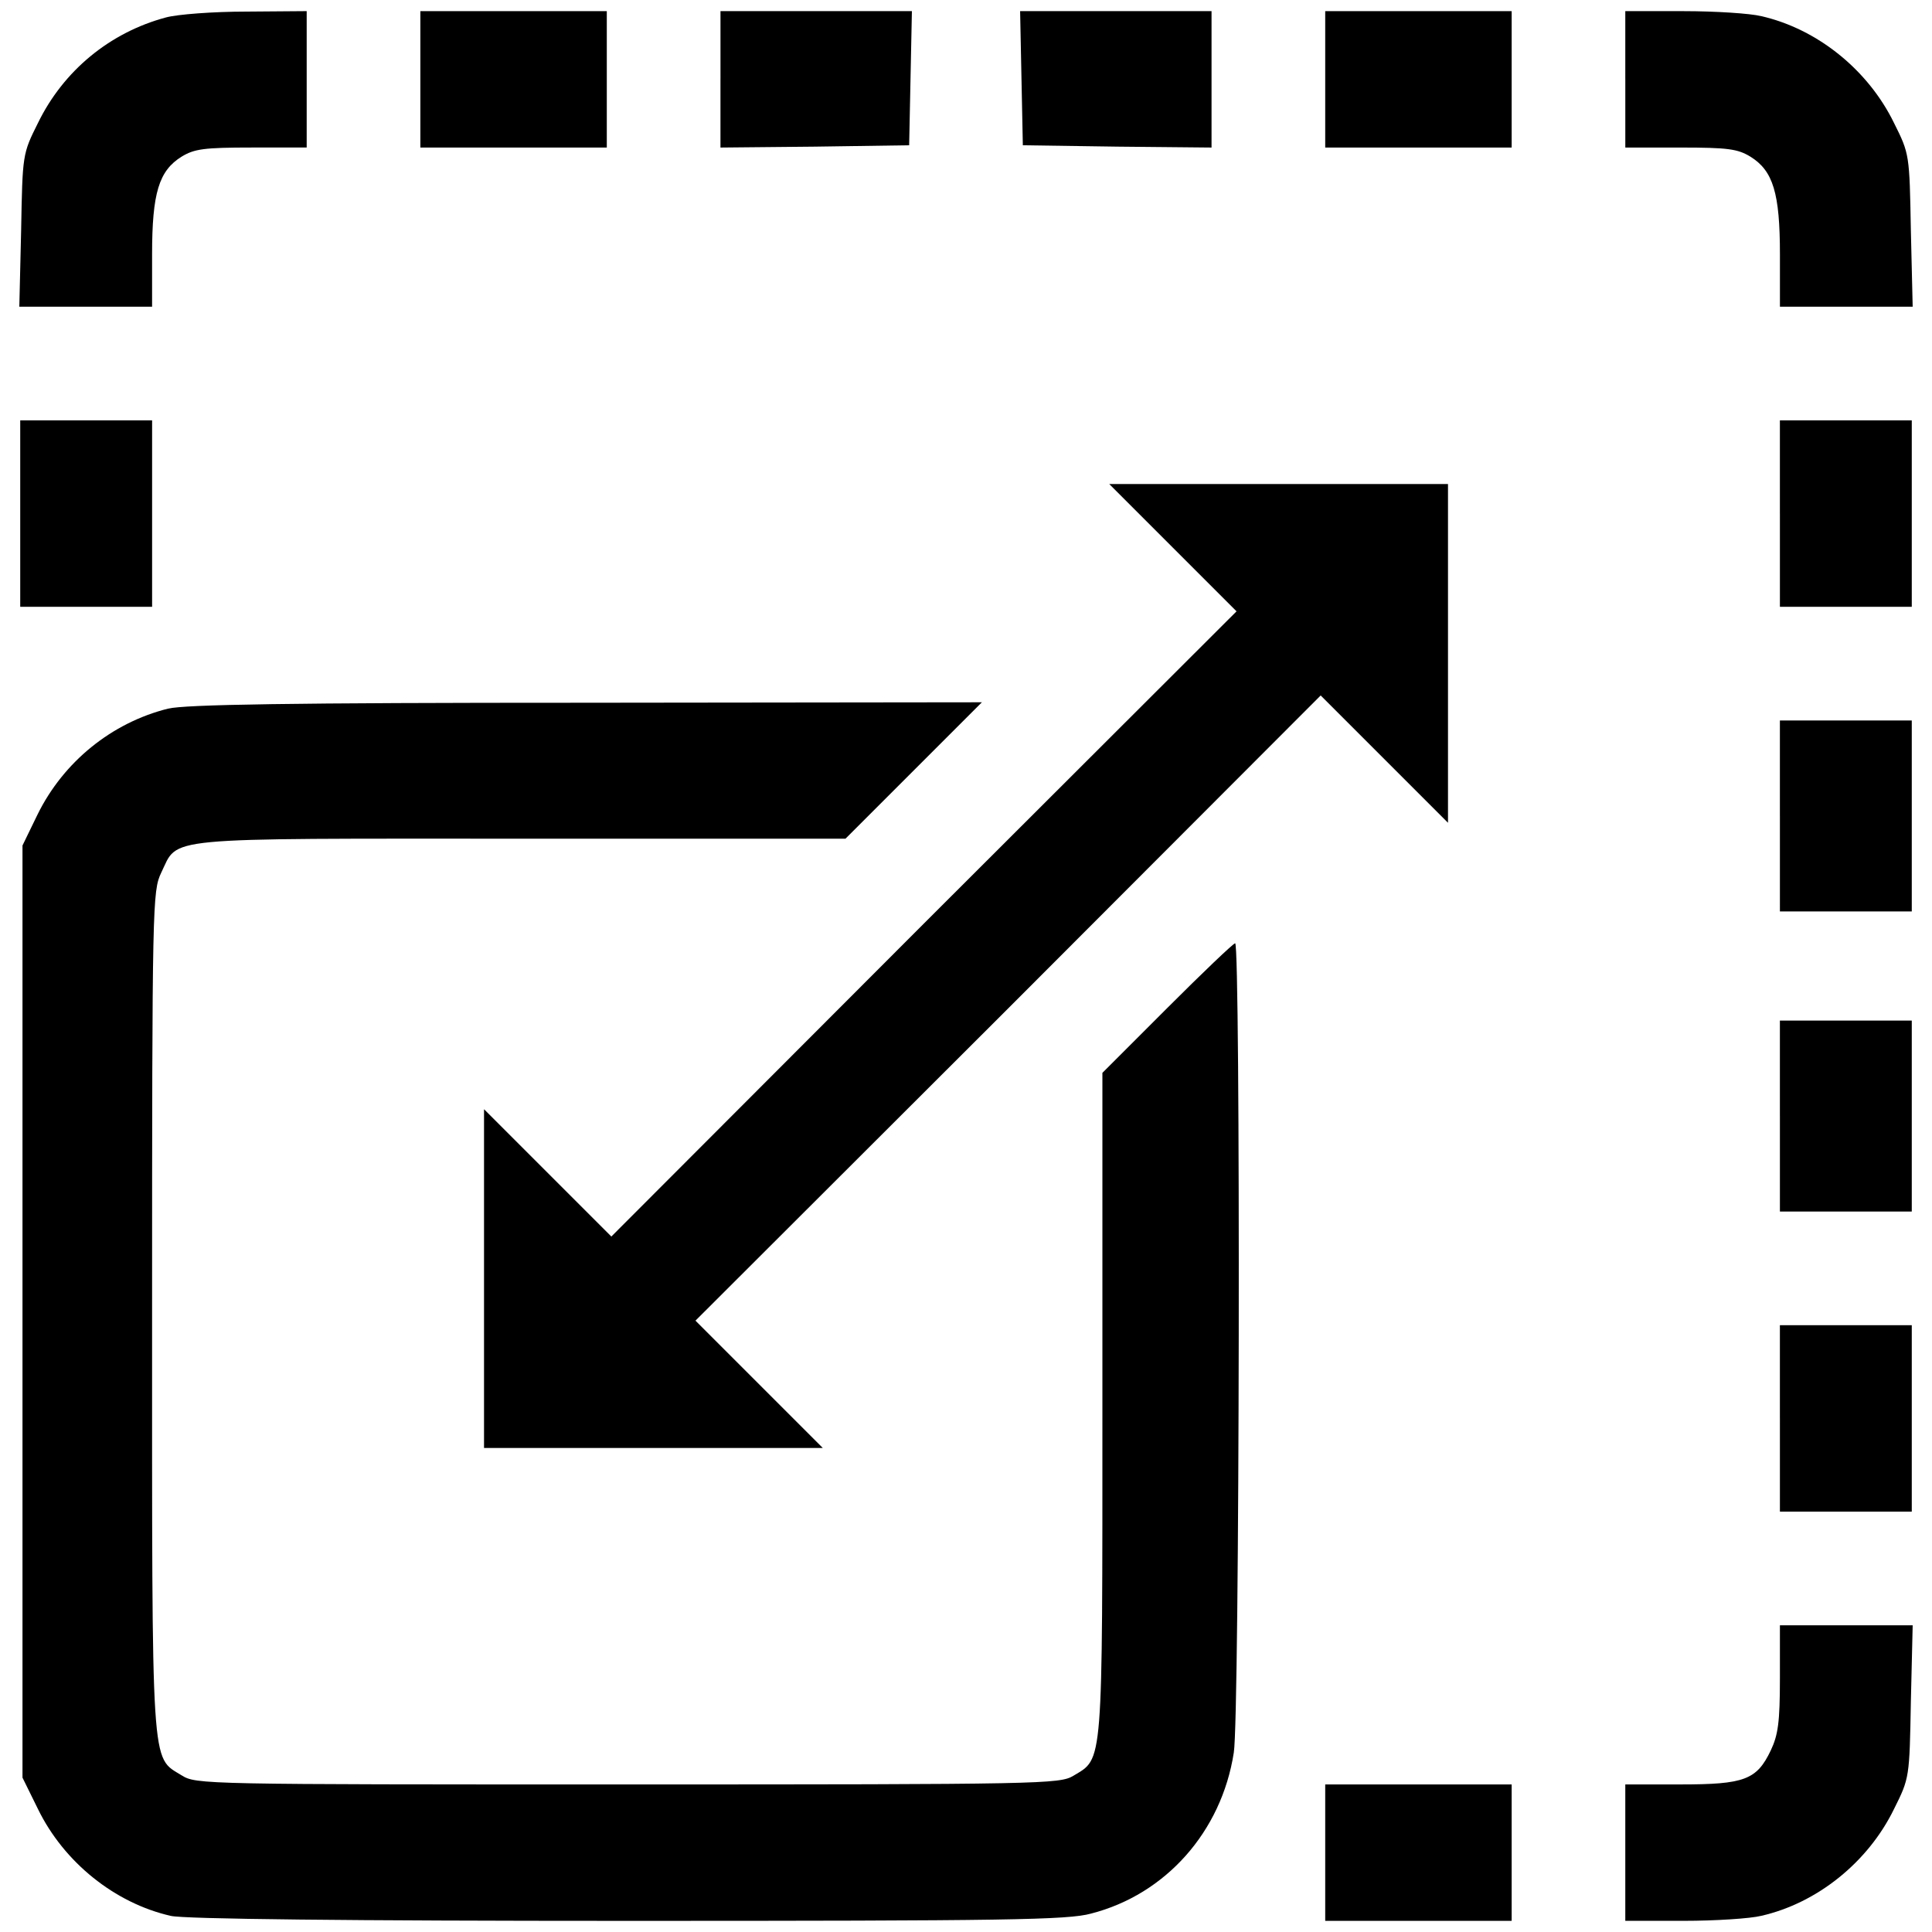
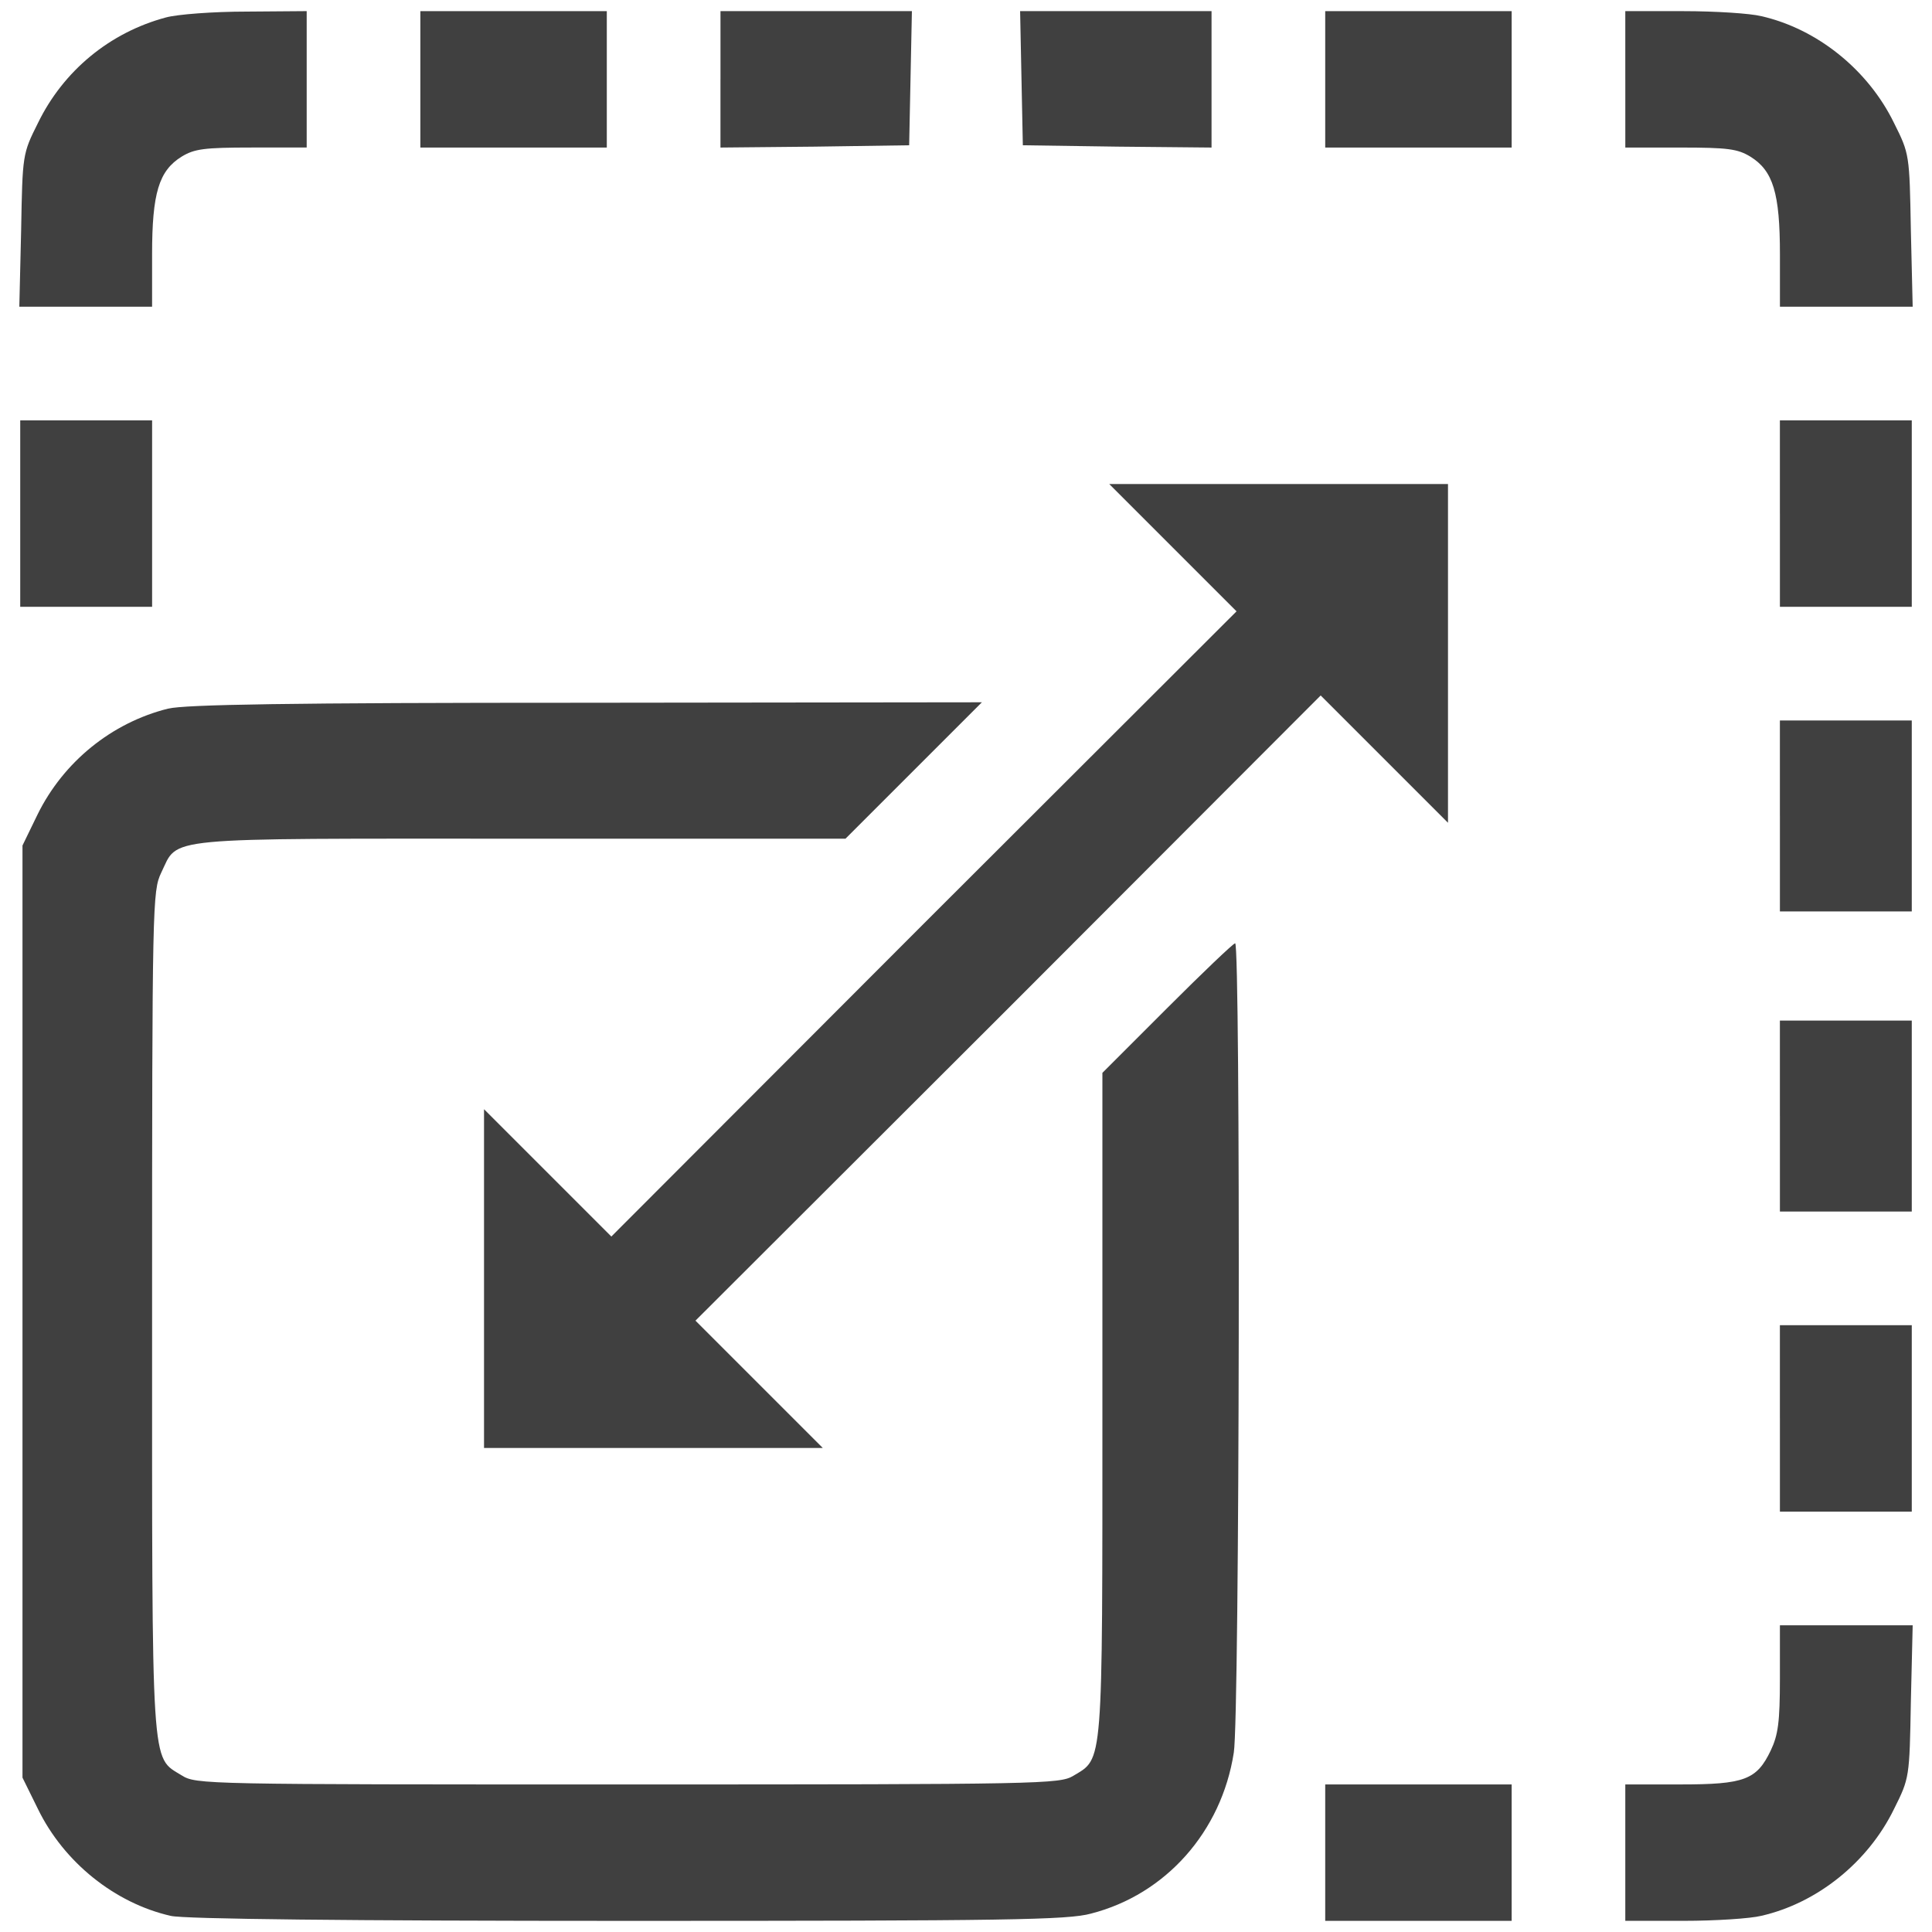
- <svg xmlns="http://www.w3.org/2000/svg" version="1.1" x="0px" y="0px" viewBox="0 0 1000 1000" enable-background="new 0 0 1000 1000" xml:space="preserve">
-   <g>
-     <g transform="translate(0,511) scale(0.1,-0.1)">
-       <path d="M857.8,5019.4c-289.5-77.7-529.5-275.4-661.3-546c-80-160-80-162.4-87.1-555.4l-9.4-395.4h343.6h343.6v270.7c0,317.7,35.3,433,153,506c65.9,40,115.3,47.1,362.4,47.1h284.8v353v353l-310.7-2.4C1105,5050,916.7,5035.9,857.8,5019.4z" />
-       <path d="M2175.8,4699.3v-353h482.5h482.5v353v353h-482.5h-482.5V4699.3z" />
-       <path d="M3729.1,4699.3v-353l489.5,4.7l487.2,7.1l7.1,348.3l7.1,346h-496.6h-494.2V4699.3z" />
-       <path d="M5287.1,4706.4l7.1-348.3l489.5-7.1l487.2-4.7v353v353h-494.2h-496.6L5287.1,4706.4z" />
-       <path d="M6859.3,4699.3v-353h482.5h482.5v353v353h-482.5h-482.5V4699.3z" />
-       <path d="M8412.6,4699.3v-353h284.8c247.1,0,296.6-7.1,362.5-47.1c117.7-73,153-188.3,153-506v-270.7h343.6H9900l-9.4,395.4c-7.1,393-7.1,395.4-87.1,555.4c-134.1,275.4-397.7,487.2-687.2,553.1c-56.5,14.1-237.7,25.9-402.5,25.9h-301.3V4699.3z" />
-       <path d="M104.7,2451.7v-482.5H446h341.3v482.5v482.5H446H104.7V2451.7z" />
-       <path d="M9212.8,2451.7v-482.5H9554h341.3v482.5v482.5H9554h-341.3V2451.7z" />
-       <path d="M6070.8,2275.2l329.5-329.5L4781.1,328.9L3164.3-1290.3l-329.5,329.5l-329.5,329.5v-877.9v-875.5h875.5h877.9l-329.5,329.5l-329.5,329.5L5218.9-108.9l1616.9,1619.2l329.5-329.5l329.5-329.5v877.9v875.5h-875.5h-877.9L6070.8,2275.2z" />
-       <path d="M869.6,1442.1c-291.8-73-541.3-275.4-675.5-548.4l-77.7-160v-2412.3V-4091l80-162.4c134.2-275.4,397.7-487.2,687.2-553.1c65.9-16.5,927.3-25.9,2362.9-25.9c1969.9,0,2280.5,4.7,2400.6,37.7c386,98.8,675.5,423.6,739,833.1c30.6,178.9,35.3,4189.2,7.1,4189.2c-9.4,0-167.1-150.6-353-336.5l-334.2-334.2v-1715.7c0-1896.9,4.7-1828.7-150.6-1922.8c-70.6-42.4-162.4-44.7-2306.4-44.7c-2198.2,0-2233.5,0-2308.8,47.1c-160,98.9-153-2.3-153,2405.3c0,2113.4,2.4,2172.3,47.1,2266.4c91.8,188.3-25.9,176.5,1864,176.5h1678l353,353l353,353l-2047.5-2.4C1488.6,1472.7,959,1463.3,869.6,1442.1z" />
-       <path d="M9212.8,886.7V392.4H9554h341.3v494.2v494.2H9554h-341.3V886.7z" />
-       <path d="M9212.8-666.7v-494.2H9554h341.3v494.2v494.2H9554h-341.3V-666.7z" />
-       <path d="M9212.8-2231.7v-482.5H9554h341.3v482.5v482.5H9554h-341.3V-2231.7z" />
-       <path d="M9212.8-3577.9c0-225.9-9.4-291.8-47.1-371.8c-72.9-153-136.5-176.5-468.4-176.5h-284.8v-353v-353h301.3c164.7,0,346,11.8,402.5,25.9c289.5,65.9,553.1,277.7,687.2,553.1c80,160.1,80,162.4,87.1,555.4l9.4,395.4h-343.6h-343.6V-3577.9z" />
-       <path d="M6859.3-4479.3v-353h482.5h482.5v353v353h-482.5h-482.5V-4479.3z" />
+ <svg xmlns="http://www.w3.org/2000/svg" version="1.1" x="0px" y="0px" viewBox="0 0 1000 1000" enable-background="new 0 0 1000 1000" xml:space="preserve" id="svg38">
+   <defs id="defs42" />
+   <g id="g36" style="fill:#404040;fill-opacity:1">
+     <g transform="translate(0,511) scale(0.1,-0.1)" id="g34" style="fill:#404040;fill-opacity:1">
+       <path d="M857.8,5019.4c-289.5-77.7-529.5-275.4-661.3-546c-80-160-80-162.4-87.1-555.4l-9.4-395.4h343.6h343.6v270.7c0,317.7,35.3,433,153,506c65.9,40,115.3,47.1,362.4,47.1h284.8v353v353l-310.7-2.4C1105,5050,916.7,5035.9,857.8,5019.4z" id="path4" style="fill:#404040;fill-opacity:1" />
+       <path d="M2175.8,4699.3v-353h482.5h482.5v353v353h-482.5h-482.5V4699.3z" id="path6" style="fill:#404040;fill-opacity:1" />
+       <path d="M3729.1,4699.3v-353l489.5,4.7l487.2,7.1l7.1,348.3l7.1,346h-496.6h-494.2V4699.3z" id="path8" style="fill:#404040;fill-opacity:1" />
+       <path d="M5287.1,4706.4l7.1-348.3l489.5-7.1l487.2-4.7v353v353h-494.2h-496.6L5287.1,4706.4z" id="path10" style="fill:#404040;fill-opacity:1" />
+       <path d="M6859.3,4699.3v-353h482.5h482.5v353v353h-482.5h-482.5V4699.3z" id="path12" style="fill:#404040;fill-opacity:1" />
+       <path d="M8412.6,4699.3v-353h284.8c247.1,0,296.6-7.1,362.5-47.1c117.7-73,153-188.3,153-506v-270.7h343.6H9900l-9.4,395.4c-7.1,393-7.1,395.4-87.1,555.4c-134.1,275.4-397.7,487.2-687.2,553.1c-56.5,14.1-237.7,25.9-402.5,25.9h-301.3V4699.3z" id="path14" style="fill:#404040;fill-opacity:1" />
+       <path d="M104.7,2451.7v-482.5H446h341.3v482.5v482.5H446H104.7V2451.7z" id="path16" style="fill:#404040;fill-opacity:1" />
+       <path d="M9212.8,2451.7v-482.5H9554h341.3v482.5v482.5H9554h-341.3V2451.7z" id="path18" style="fill:#404040;fill-opacity:1" />
+       <path d="M6070.8,2275.2l329.5-329.5L4781.1,328.9L3164.3-1290.3l-329.5,329.5l-329.5,329.5v-877.9v-875.5h875.5h877.9l-329.5,329.5l-329.5,329.5L5218.9-108.9l1616.9,1619.2l329.5-329.5l329.5-329.5v877.9v875.5h-875.5h-877.9L6070.8,2275.2z" id="path20" style="fill:#404040;fill-opacity:1" />
+       <path d="M869.6,1442.1c-291.8-73-541.3-275.4-675.5-548.4l-77.7-160v-2412.3V-4091l80-162.4c134.2-275.4,397.7-487.2,687.2-553.1c65.9-16.5,927.3-25.9,2362.9-25.9c1969.9,0,2280.5,4.7,2400.6,37.7c386,98.8,675.5,423.6,739,833.1c30.6,178.9,35.3,4189.2,7.1,4189.2c-9.4,0-167.1-150.6-353-336.5l-334.2-334.2v-1715.7c0-1896.9,4.7-1828.7-150.6-1922.8c-70.6-42.4-162.4-44.7-2306.4-44.7c-2198.2,0-2233.5,0-2308.8,47.1c-160,98.9-153-2.3-153,2405.3c0,2113.4,2.4,2172.3,47.1,2266.4c91.8,188.3-25.9,176.5,1864,176.5h1678l353,353l353,353l-2047.5-2.4C1488.6,1472.7,959,1463.3,869.6,1442.1z" id="path22" style="fill:#404040;fill-opacity:1" />
+       <path d="M9212.8,886.7V392.4H9554h341.3v494.2v494.2H9554h-341.3V886.7z" id="path24" style="fill:#404040;fill-opacity:1" />
+       <path d="M9212.8-666.7v-494.2H9554h341.3v494.2v494.2H9554h-341.3V-666.7z" id="path26" style="fill:#404040;fill-opacity:1" />
+       <path d="M9212.8-2231.7v-482.5H9554h341.3v482.5v482.5H9554h-341.3V-2231.7z" id="path28" style="fill:#404040;fill-opacity:1" />
+       <path d="M9212.8-3577.9c0-225.9-9.4-291.8-47.1-371.8c-72.9-153-136.5-176.5-468.4-176.5h-284.8v-353v-353h301.3c164.7,0,346,11.8,402.5,25.9c289.5,65.9,553.1,277.7,687.2,553.1c80,160.1,80,162.4,87.1,555.4l9.4,395.4h-343.6h-343.6V-3577.9z" id="path30" style="fill:#404040;fill-opacity:1" />
+       <path d="M6859.3-4479.3v-353h482.5h482.5v353v353h-482.5h-482.5V-4479.3z" id="path32" style="fill:#404040;fill-opacity:1" />
    </g>
  </g>
</svg>
